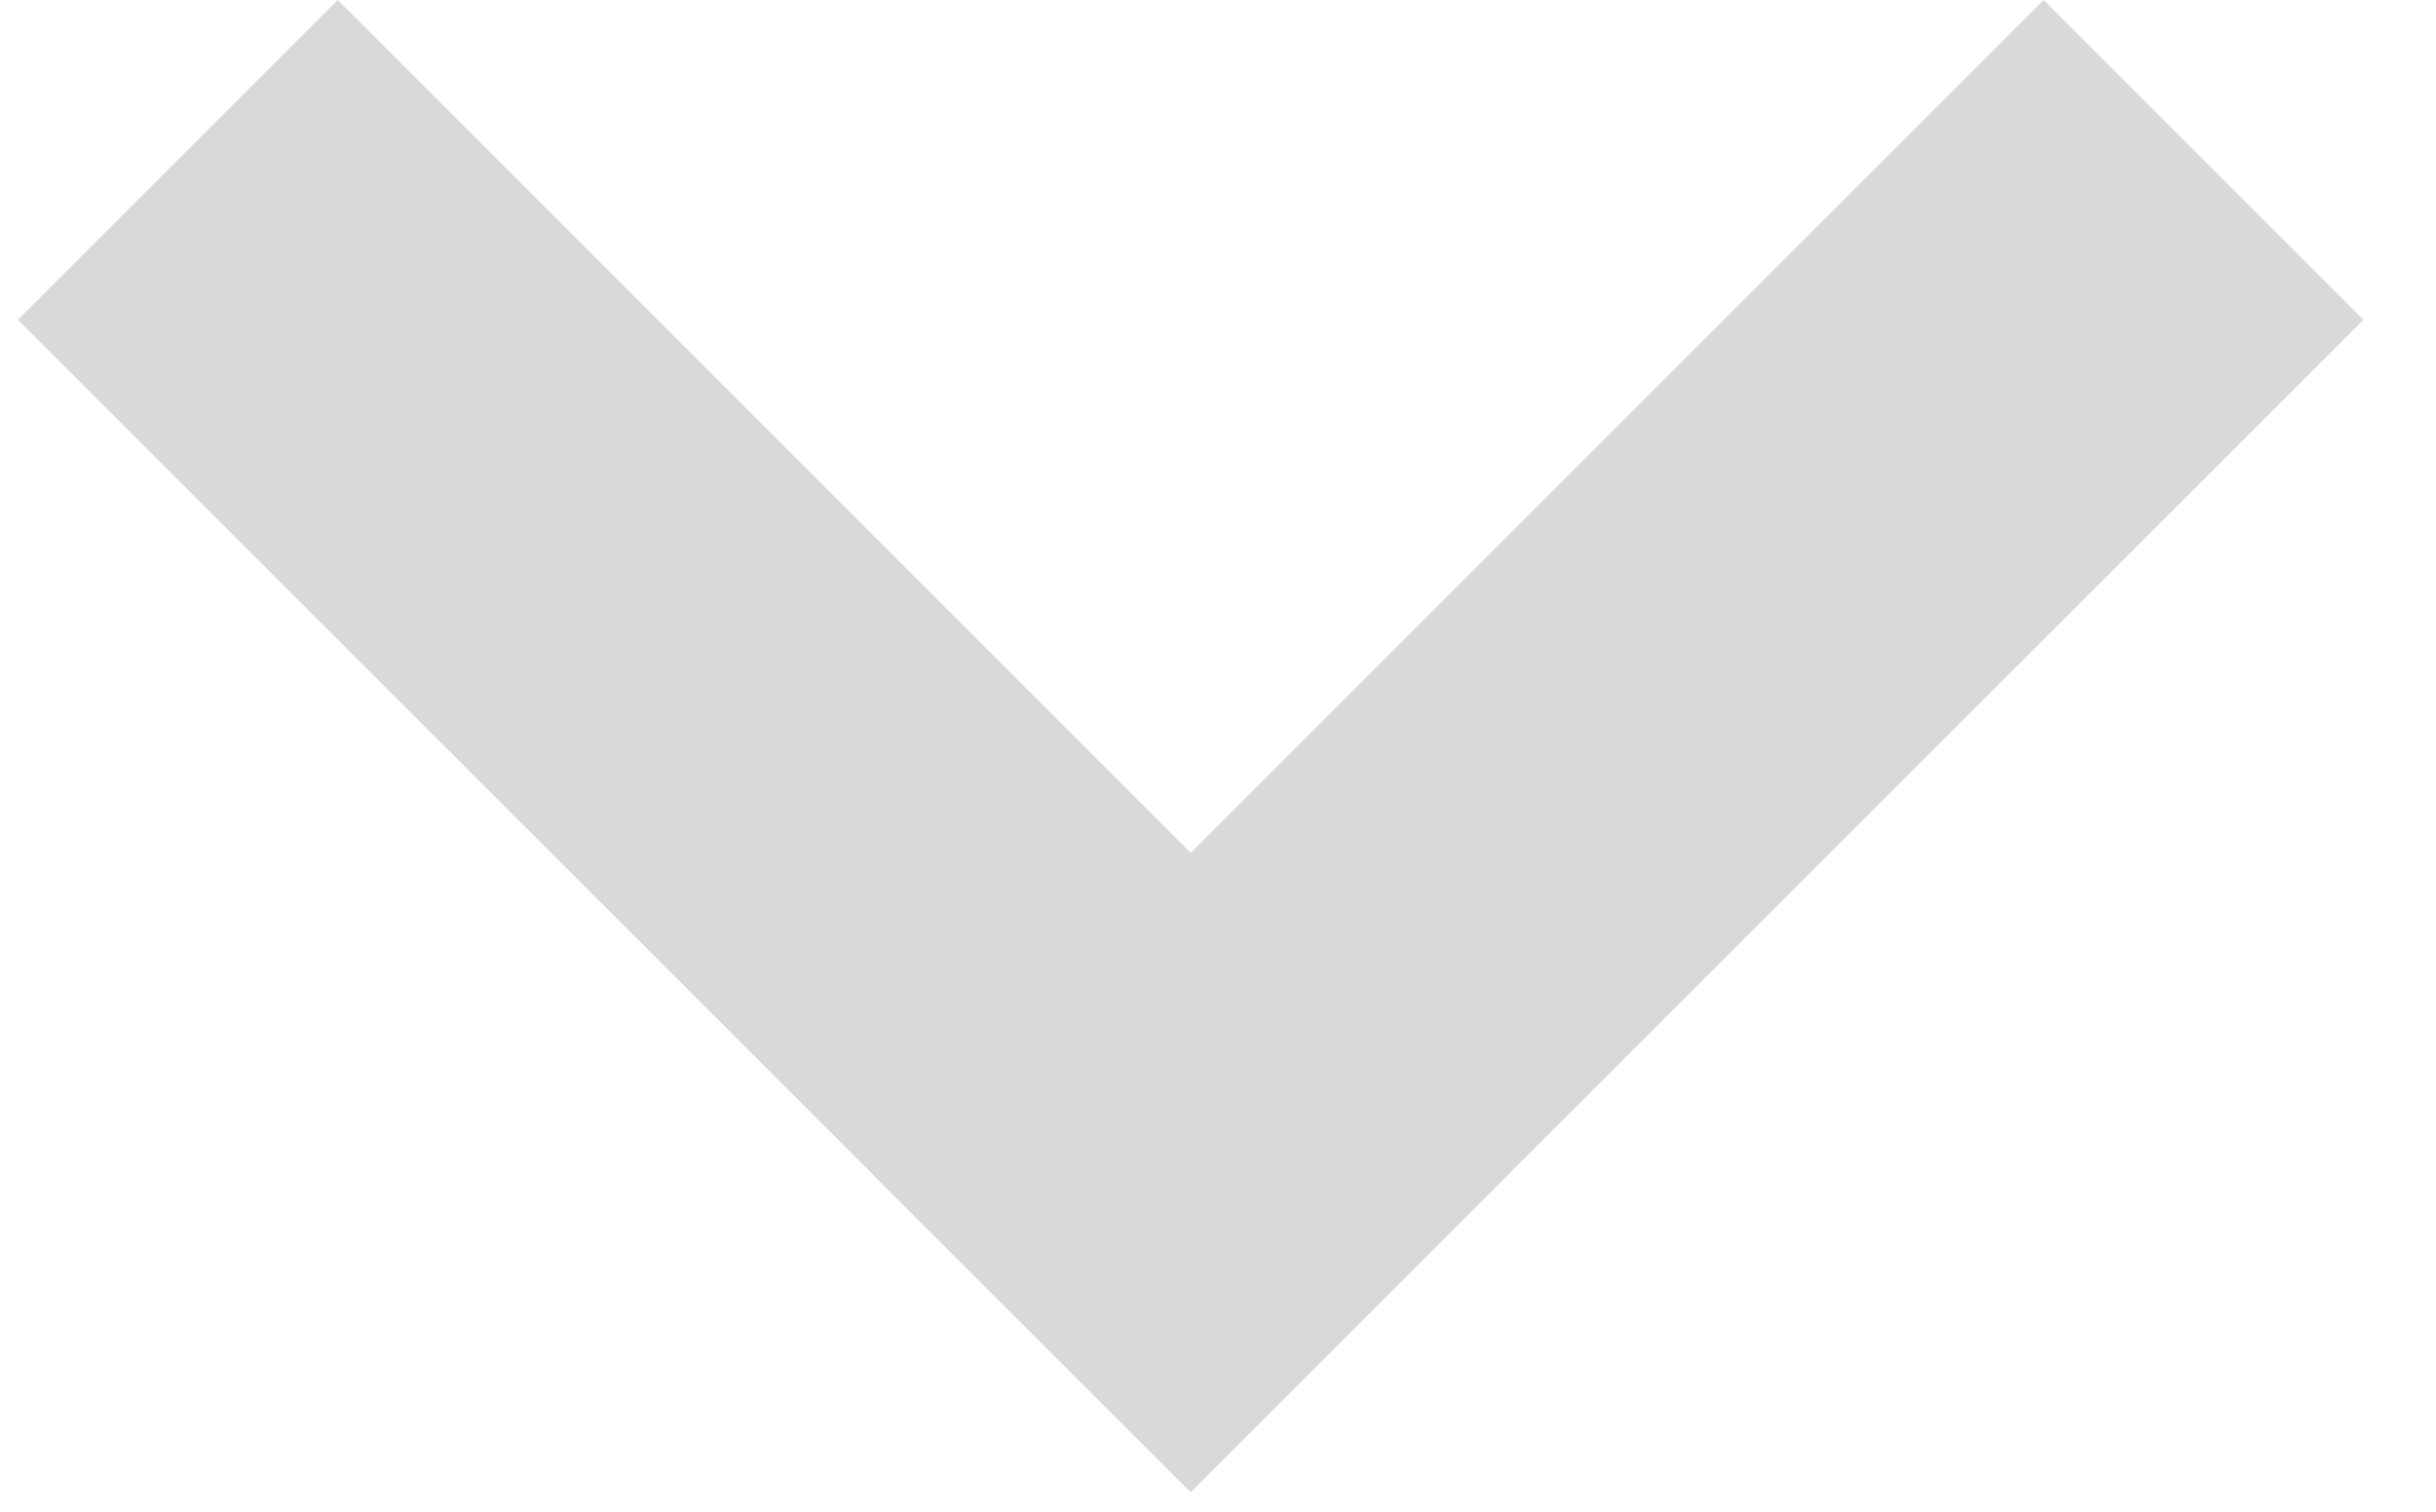
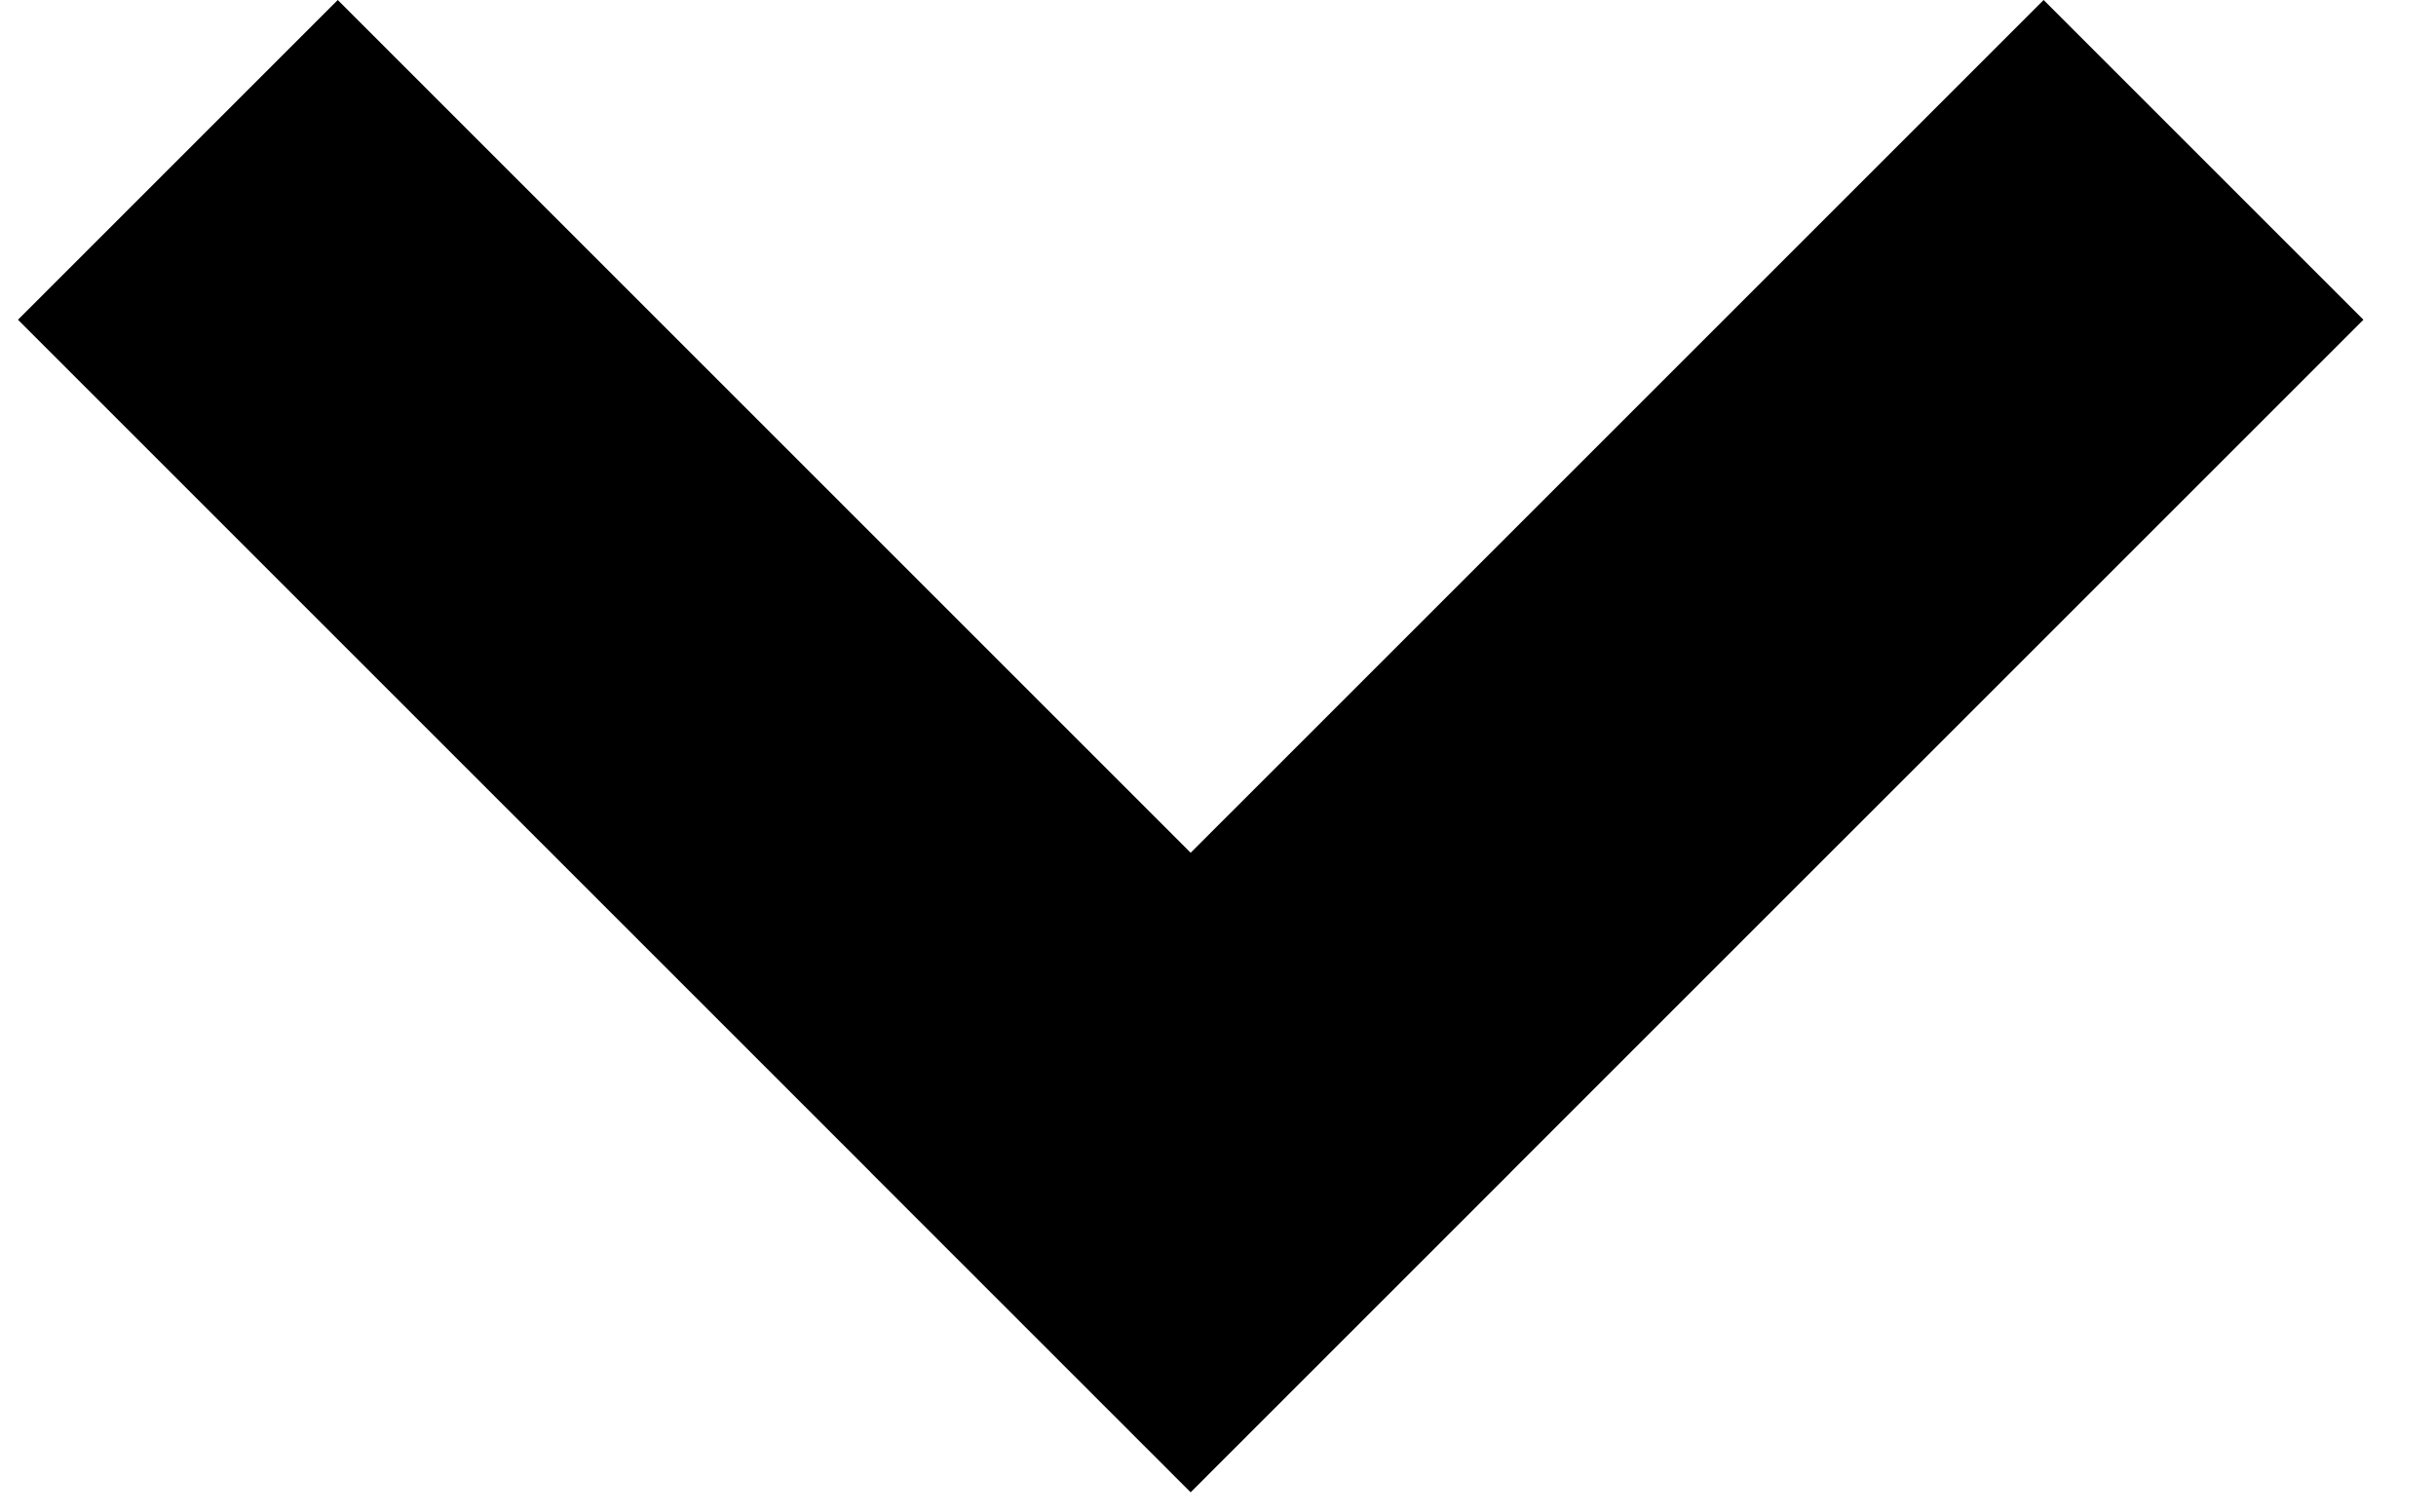
<svg xmlns="http://www.w3.org/2000/svg" width="29" height="18" viewBox="0 0 29 18" fill="none">
-   <path d="M0.214 3.807L4.021 0L17.98 13.959L14.173 17.766L0.214 3.807Z" fill="#D9D9D9" />
-   <path d="M28.136 3.807L24.329 0L10.369 13.959L14.176 17.766L28.136 3.807Z" fill="#D9D9D9" />
+   <path d="M0.214 3.807L4.021 0L17.98 13.959L14.173 17.766L0.214 3.807Z" fill="currentColor" />
+   <path d="M28.136 3.807L24.329 0L10.369 13.959L14.176 17.766L28.136 3.807Z" fill="currentColor" />
</svg>
